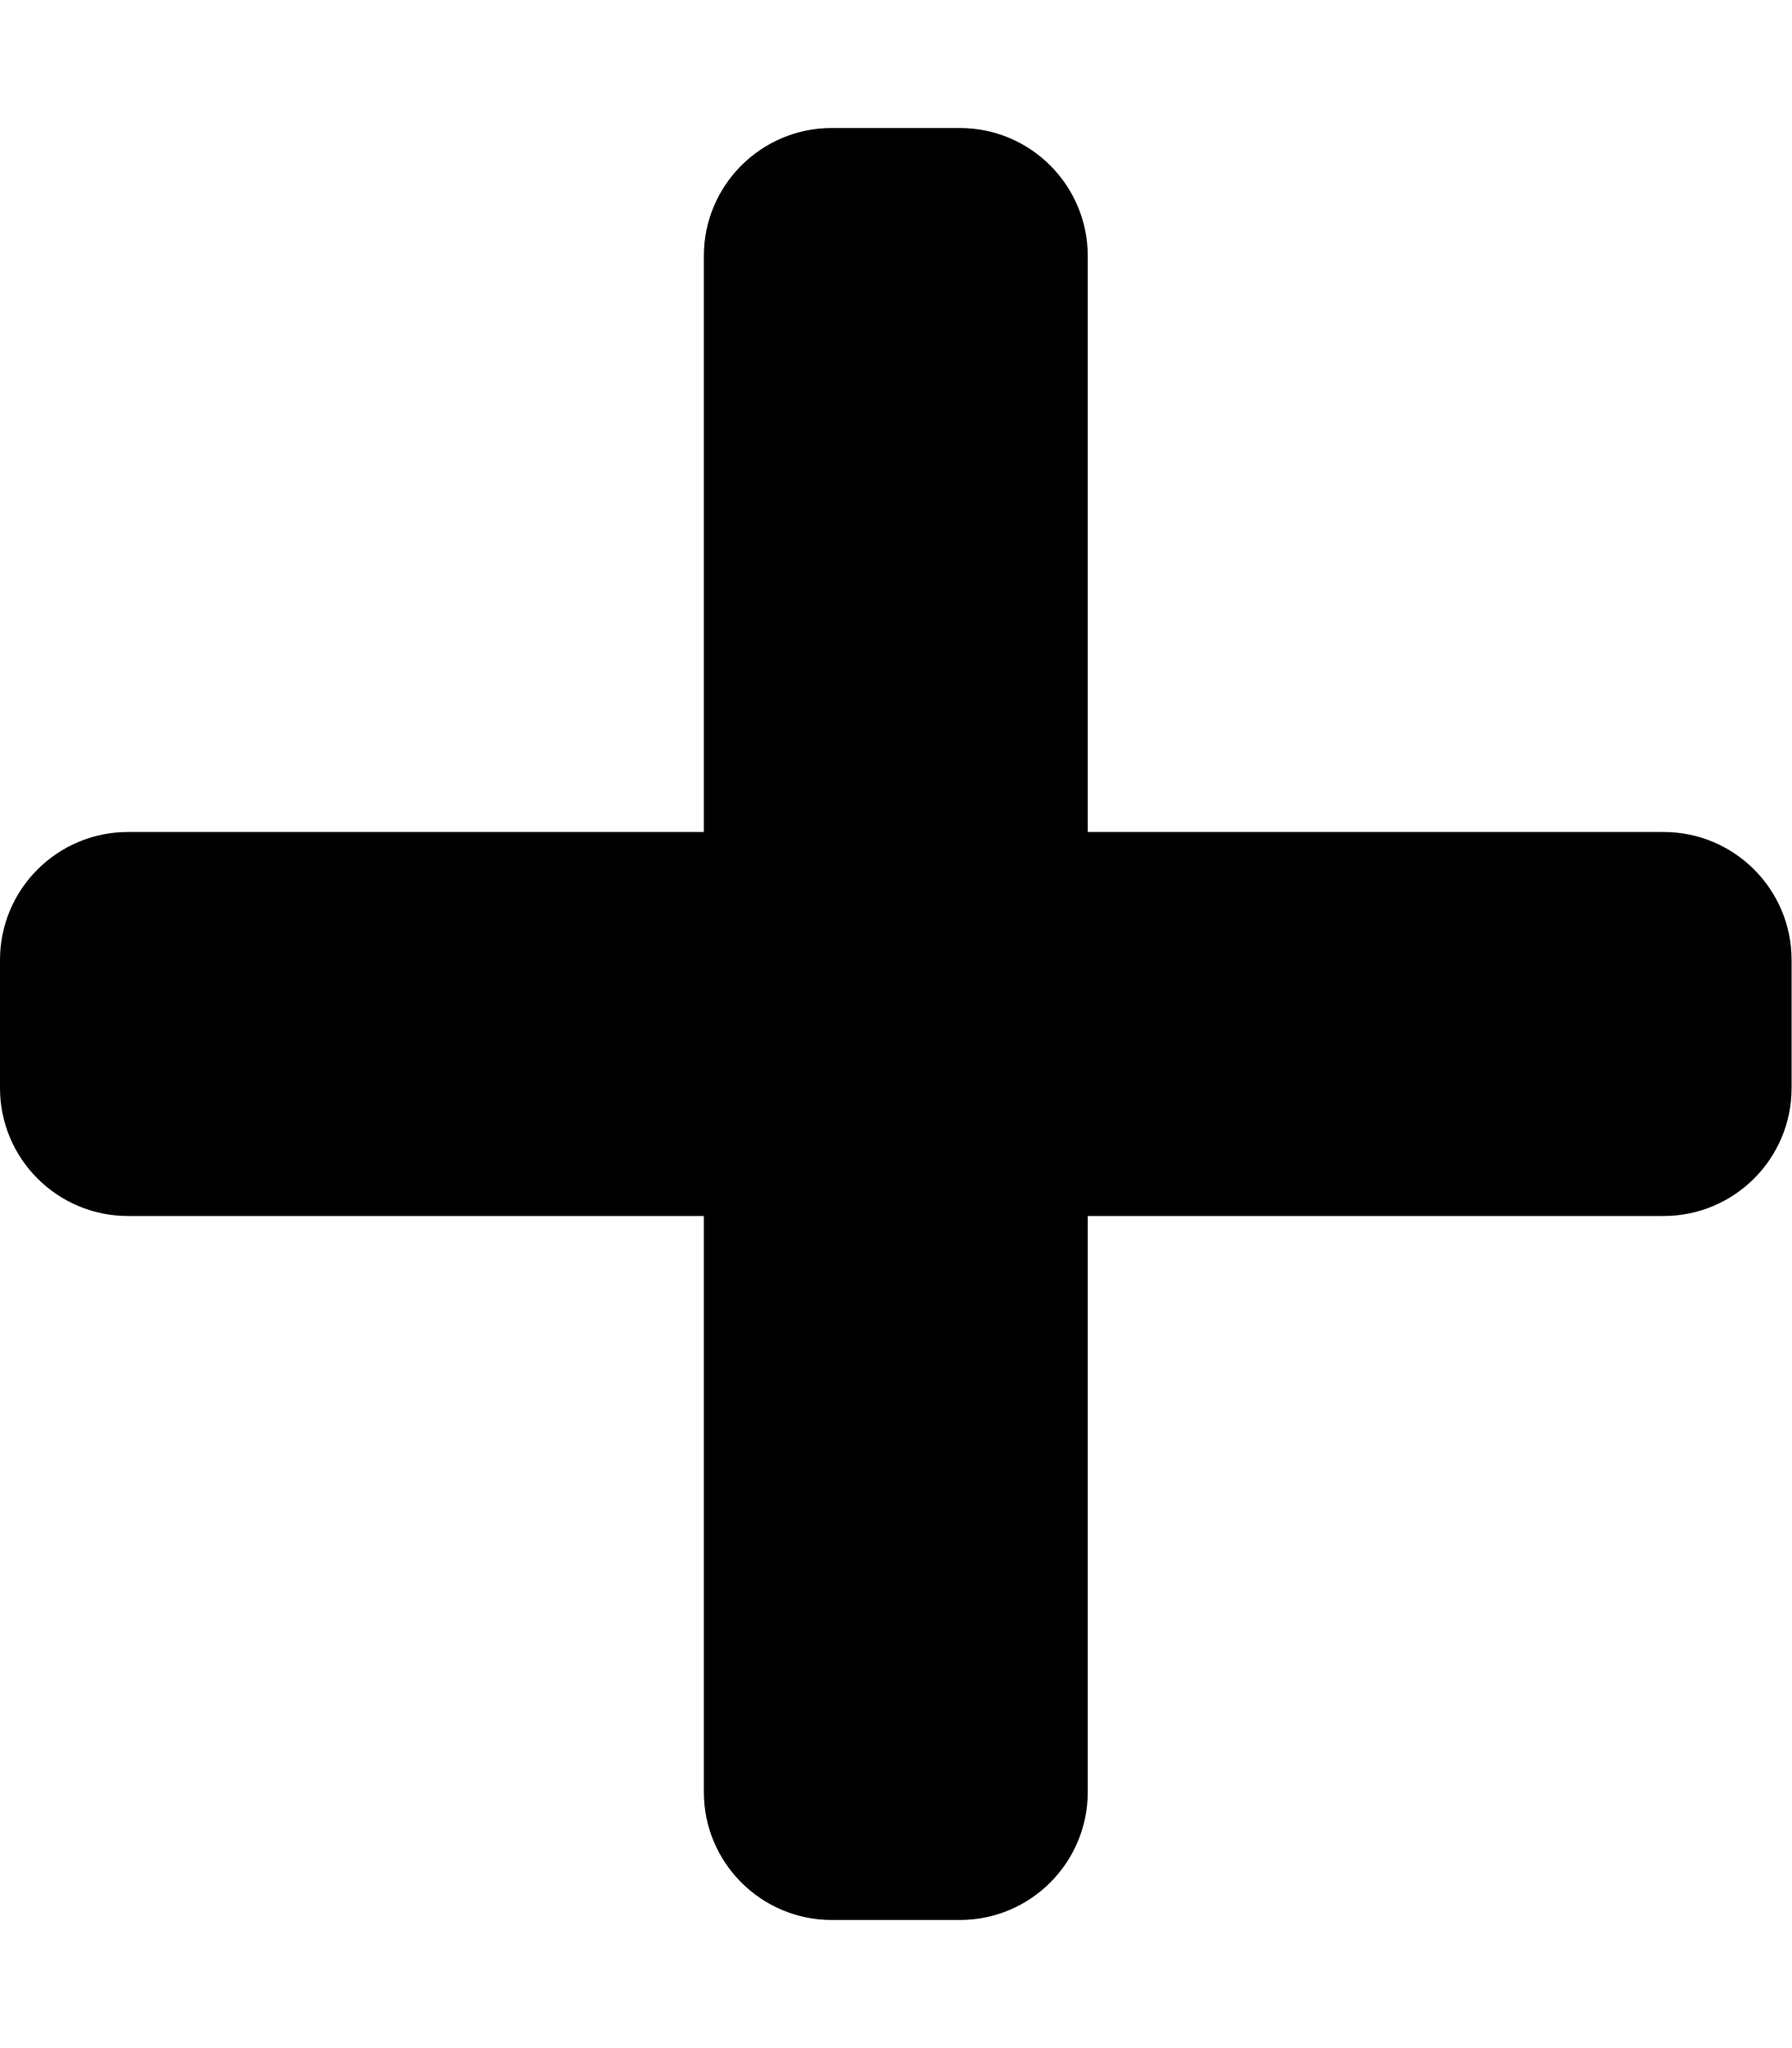
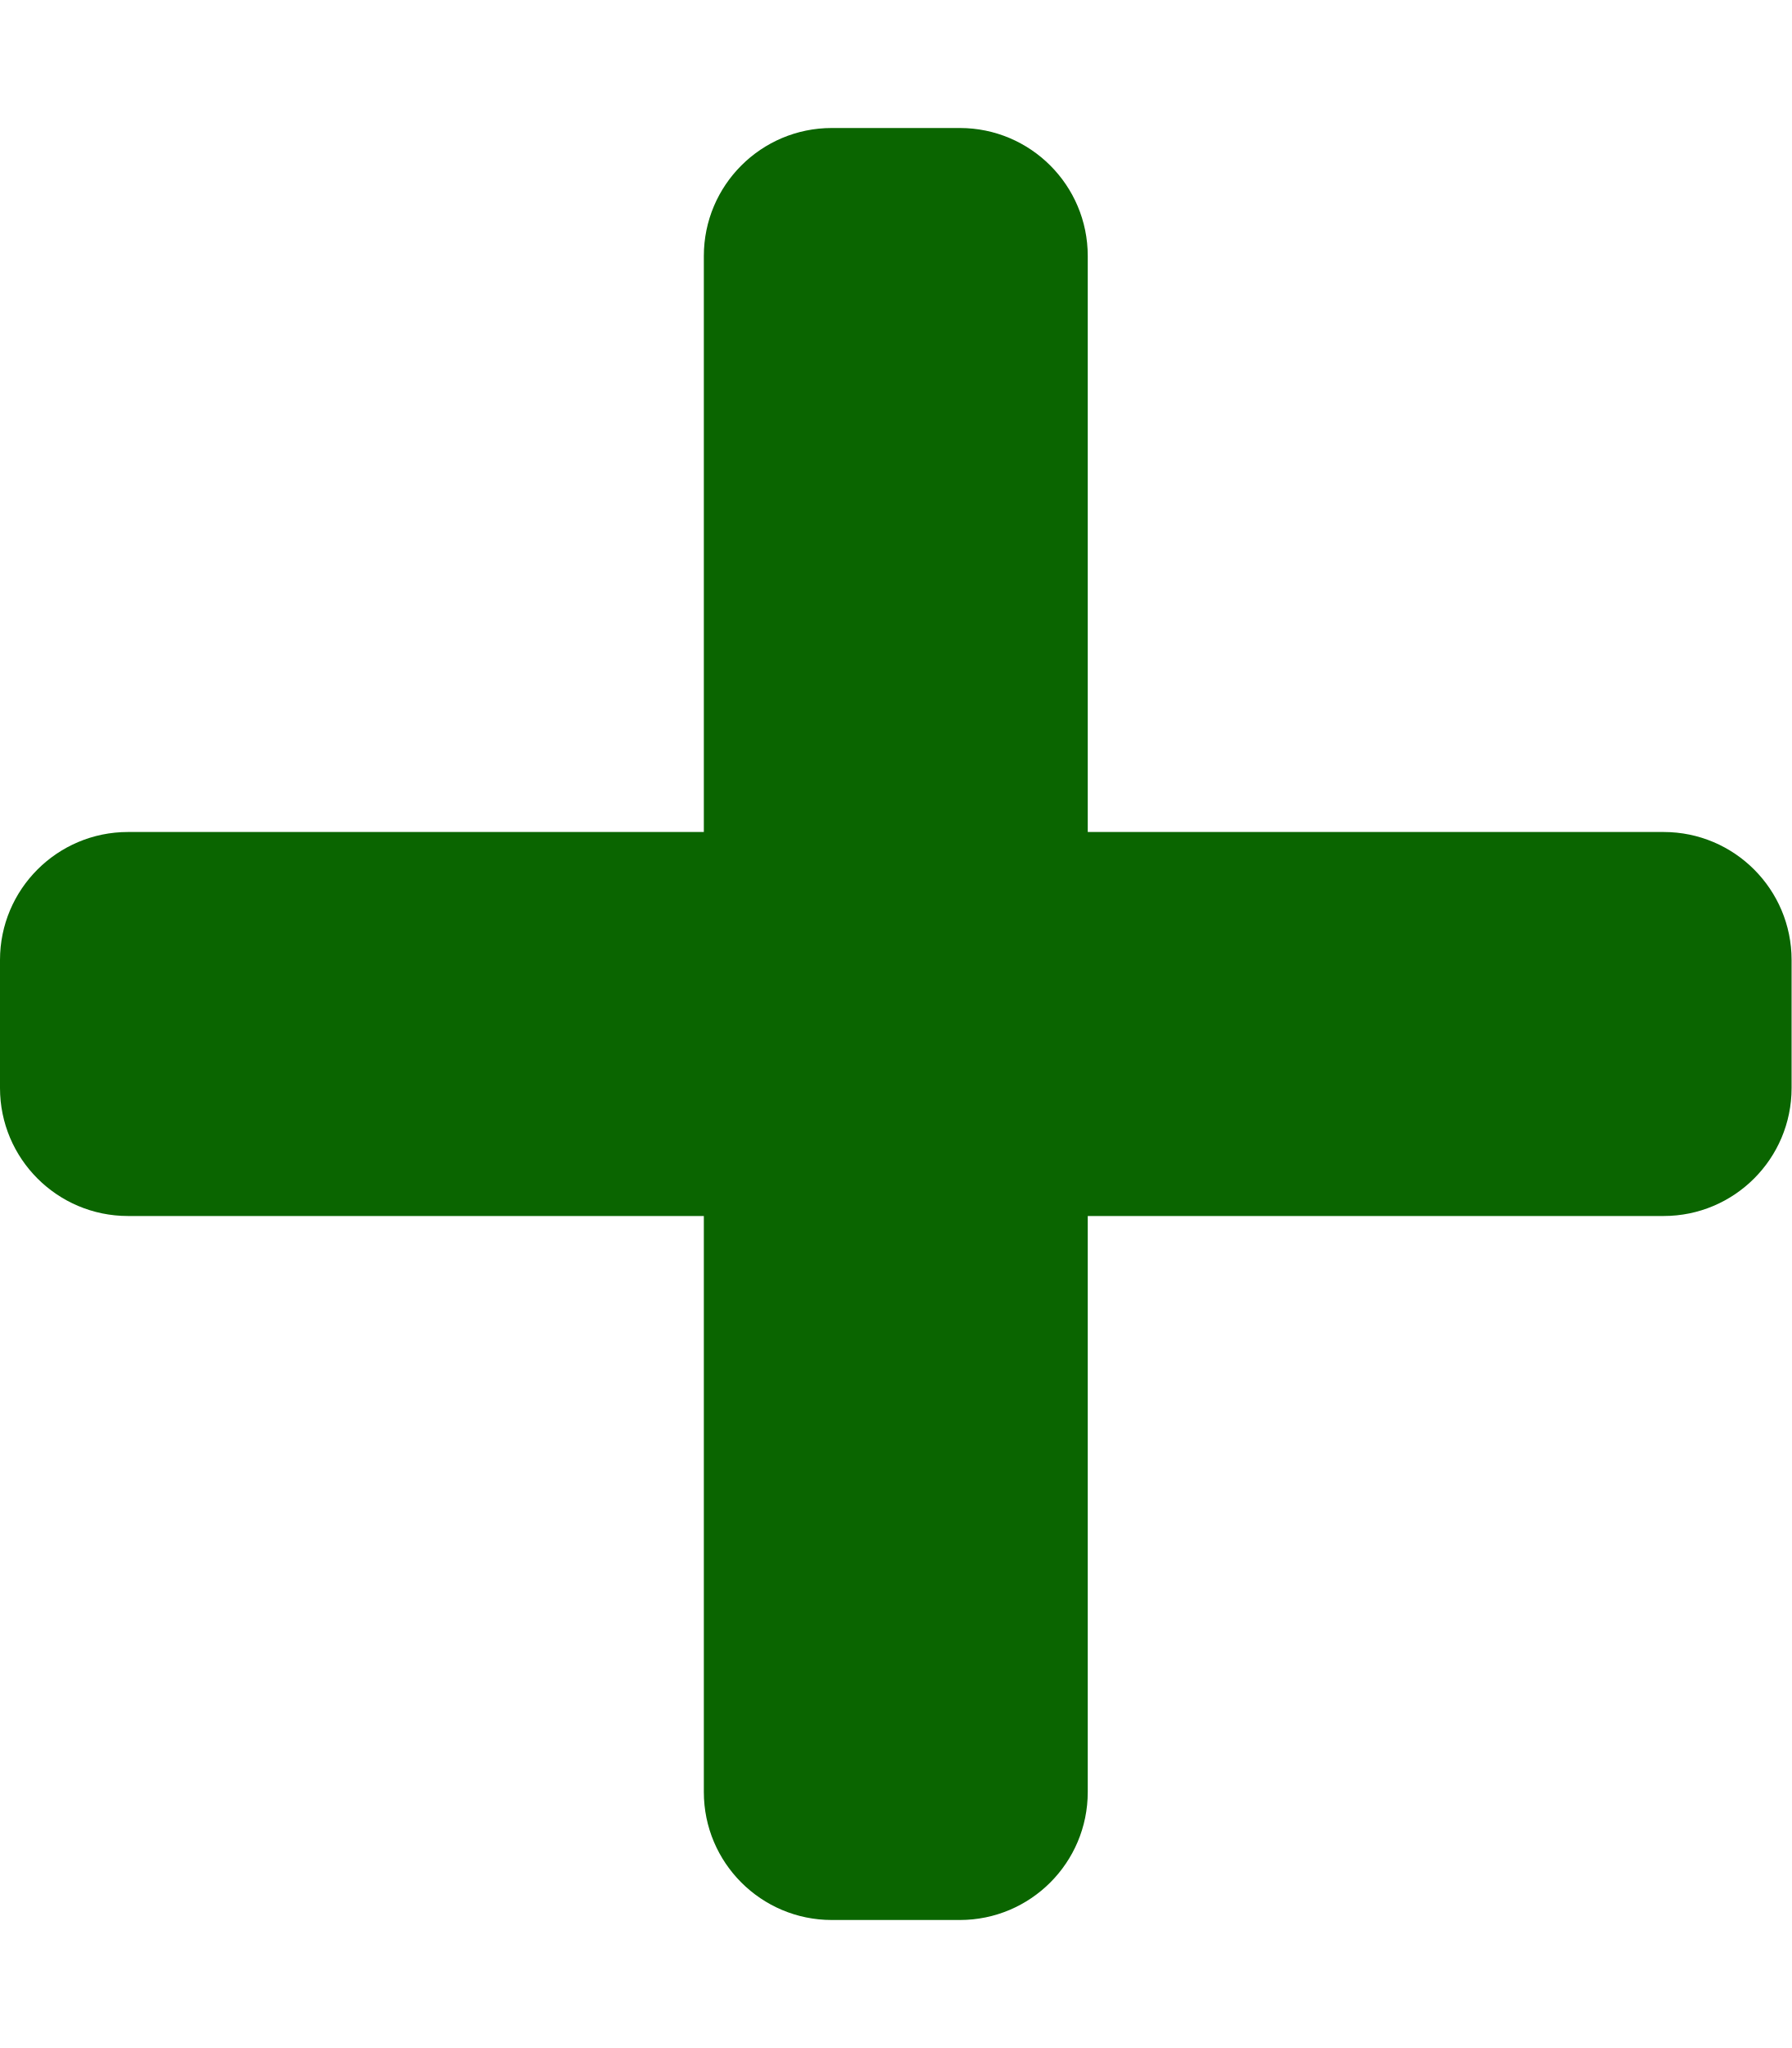
<svg xmlns="http://www.w3.org/2000/svg" aria-hidden="true" focusable="false" data-prefix="fas" data-icon="plus" class="svg-inline--fa fa-plus fa-w-14" role="img" viewBox="0 0 448 512">
-   <path fill="currentColor" d="M416 208H272V64c0-17.67-14.33-32-32-32h-32c-17.67 0-32 14.33-32 32v144H32c-17.67 0-32 14.33-32 32v32c0 17.67 14.33 32 32 32h144v144c0 17.67 14.33 32 32 32h32c17.67 0 32-14.33 32-32V304h144c17.67 0 32-14.33 32-32v-32c0-17.67-14.33-32-32-32z" />
+   <path fill="#0a6500" d="M416 208H272V64c0-17.67-14.33-32-32-32h-32c-17.67 0-32 14.33-32 32v144H32c-17.67 0-32 14.33-32 32v32c0 17.67 14.33 32 32 32h144v144c0 17.67 14.33 32 32 32h32c17.67 0 32-14.33 32-32V304h144c17.67 0 32-14.33 32-32v-32c0-17.67-14.33-32-32-32z" />
</svg>
